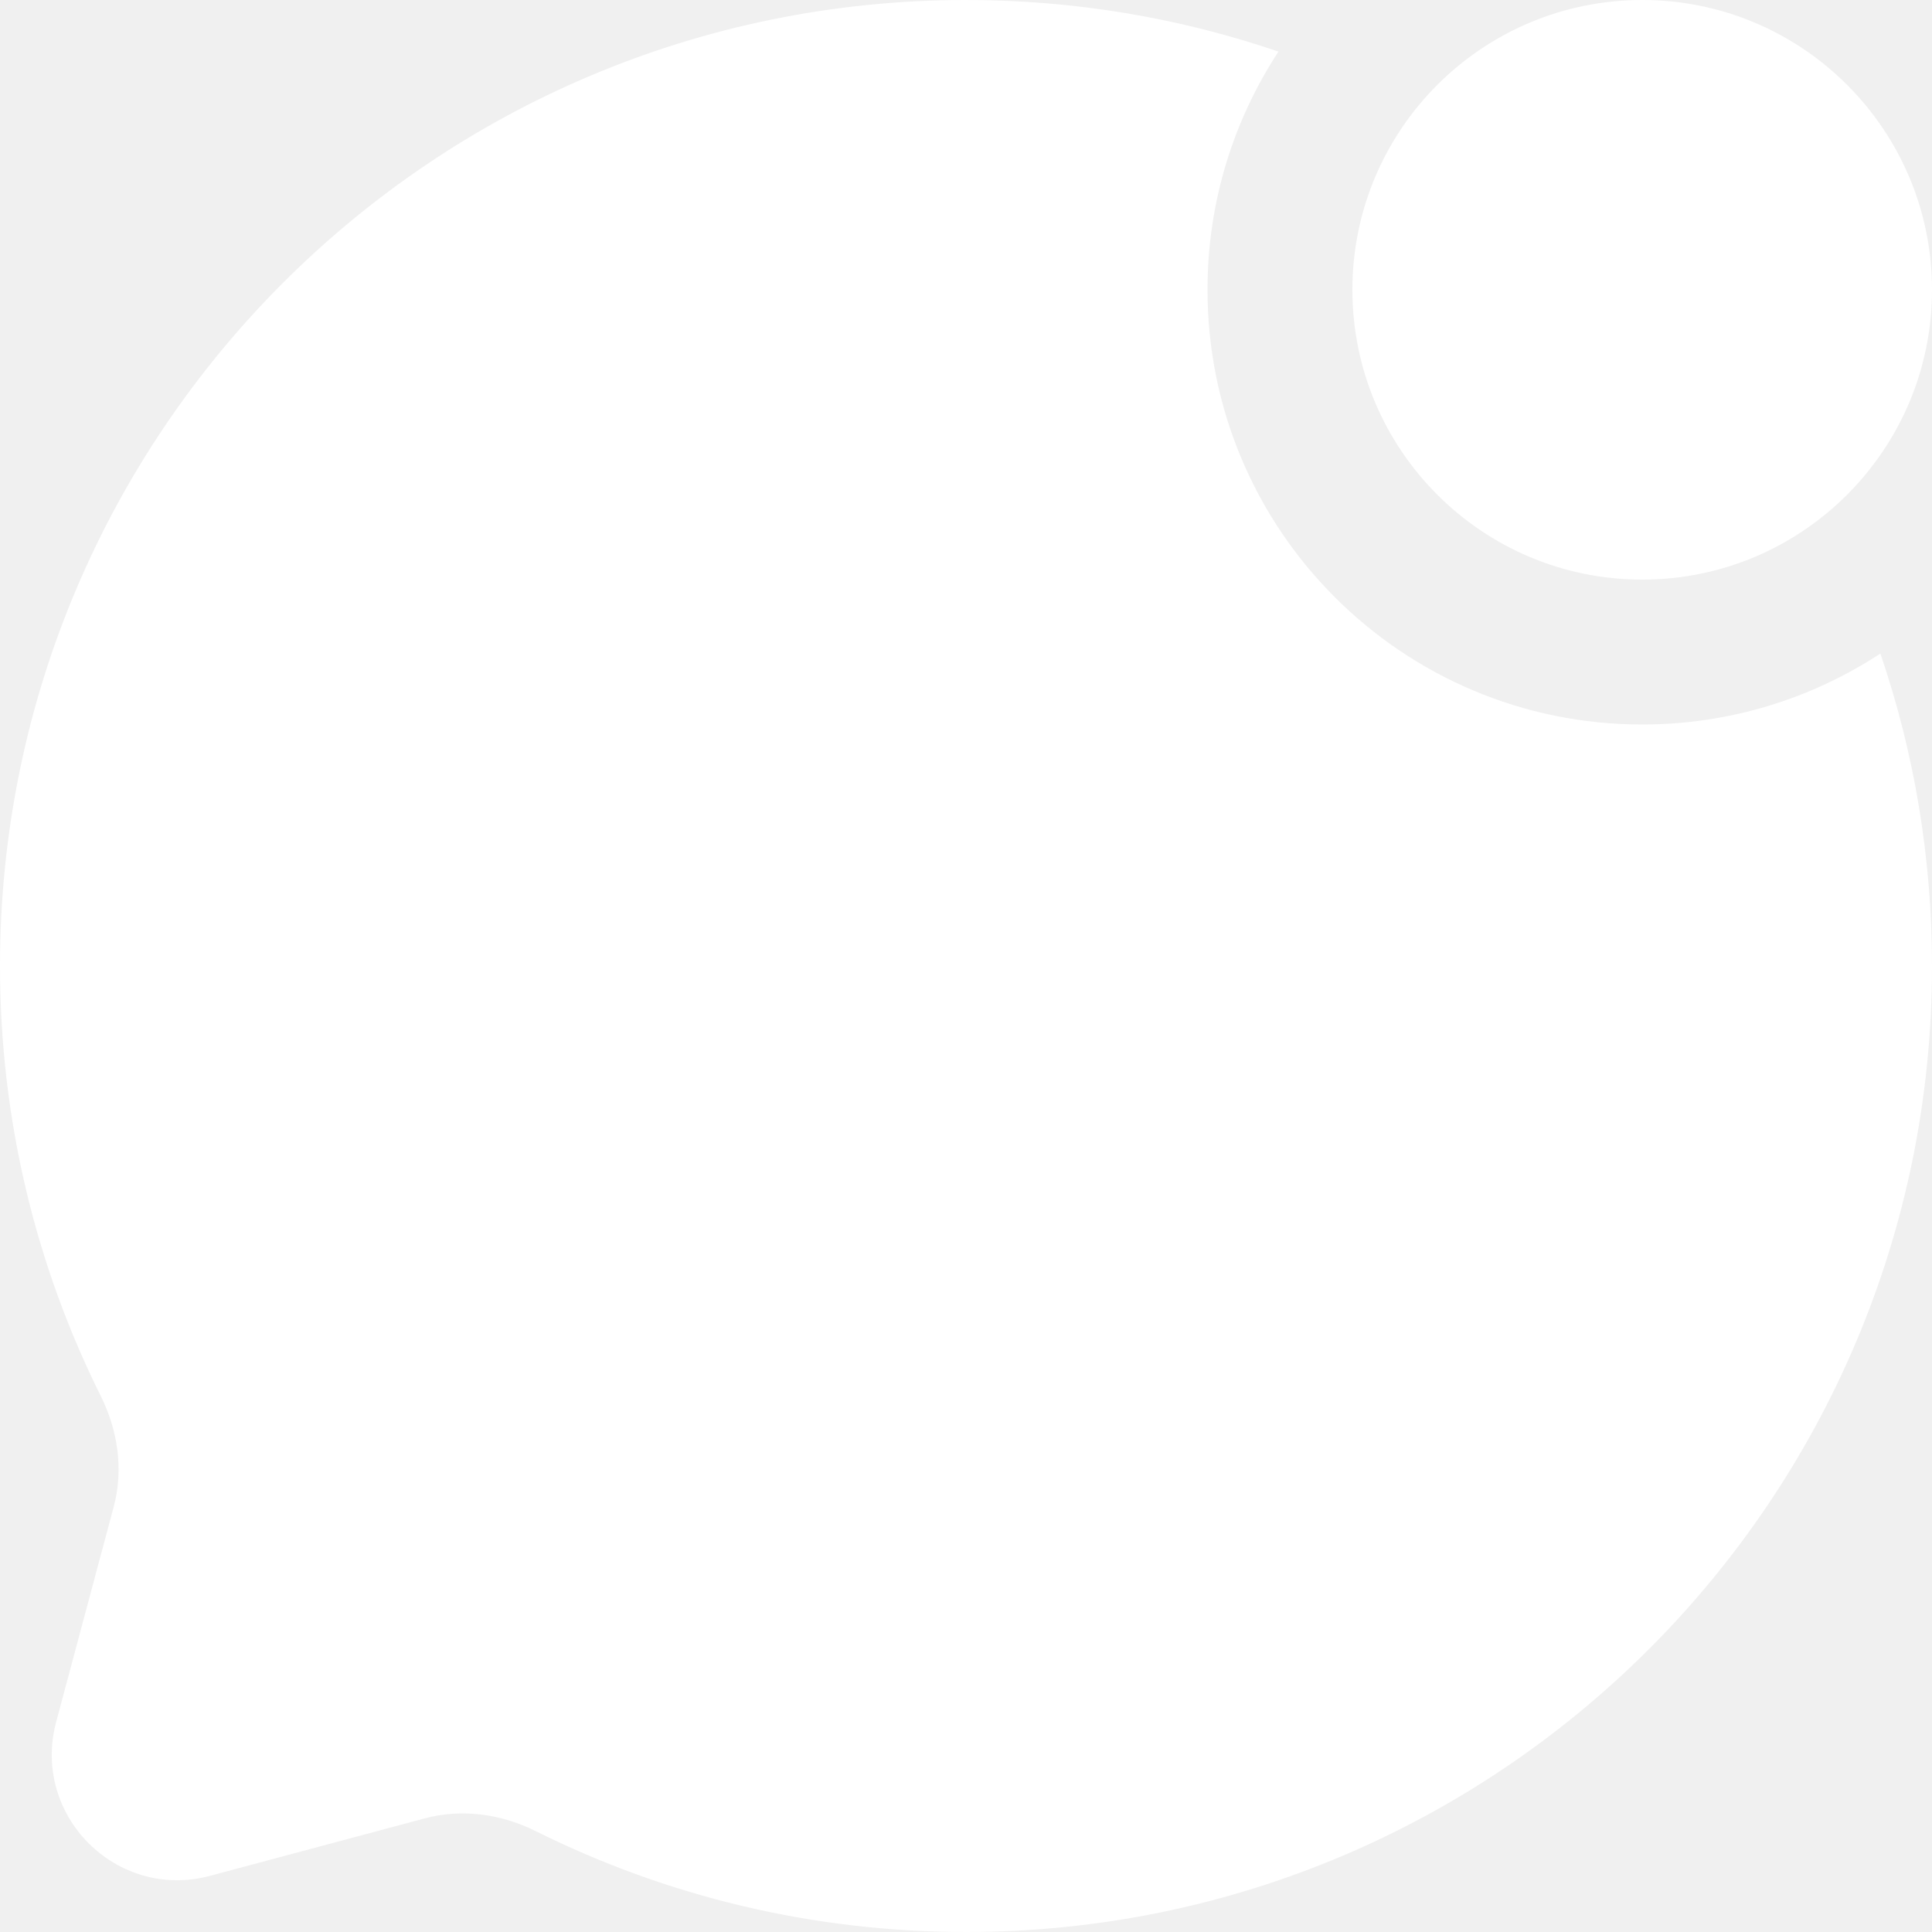
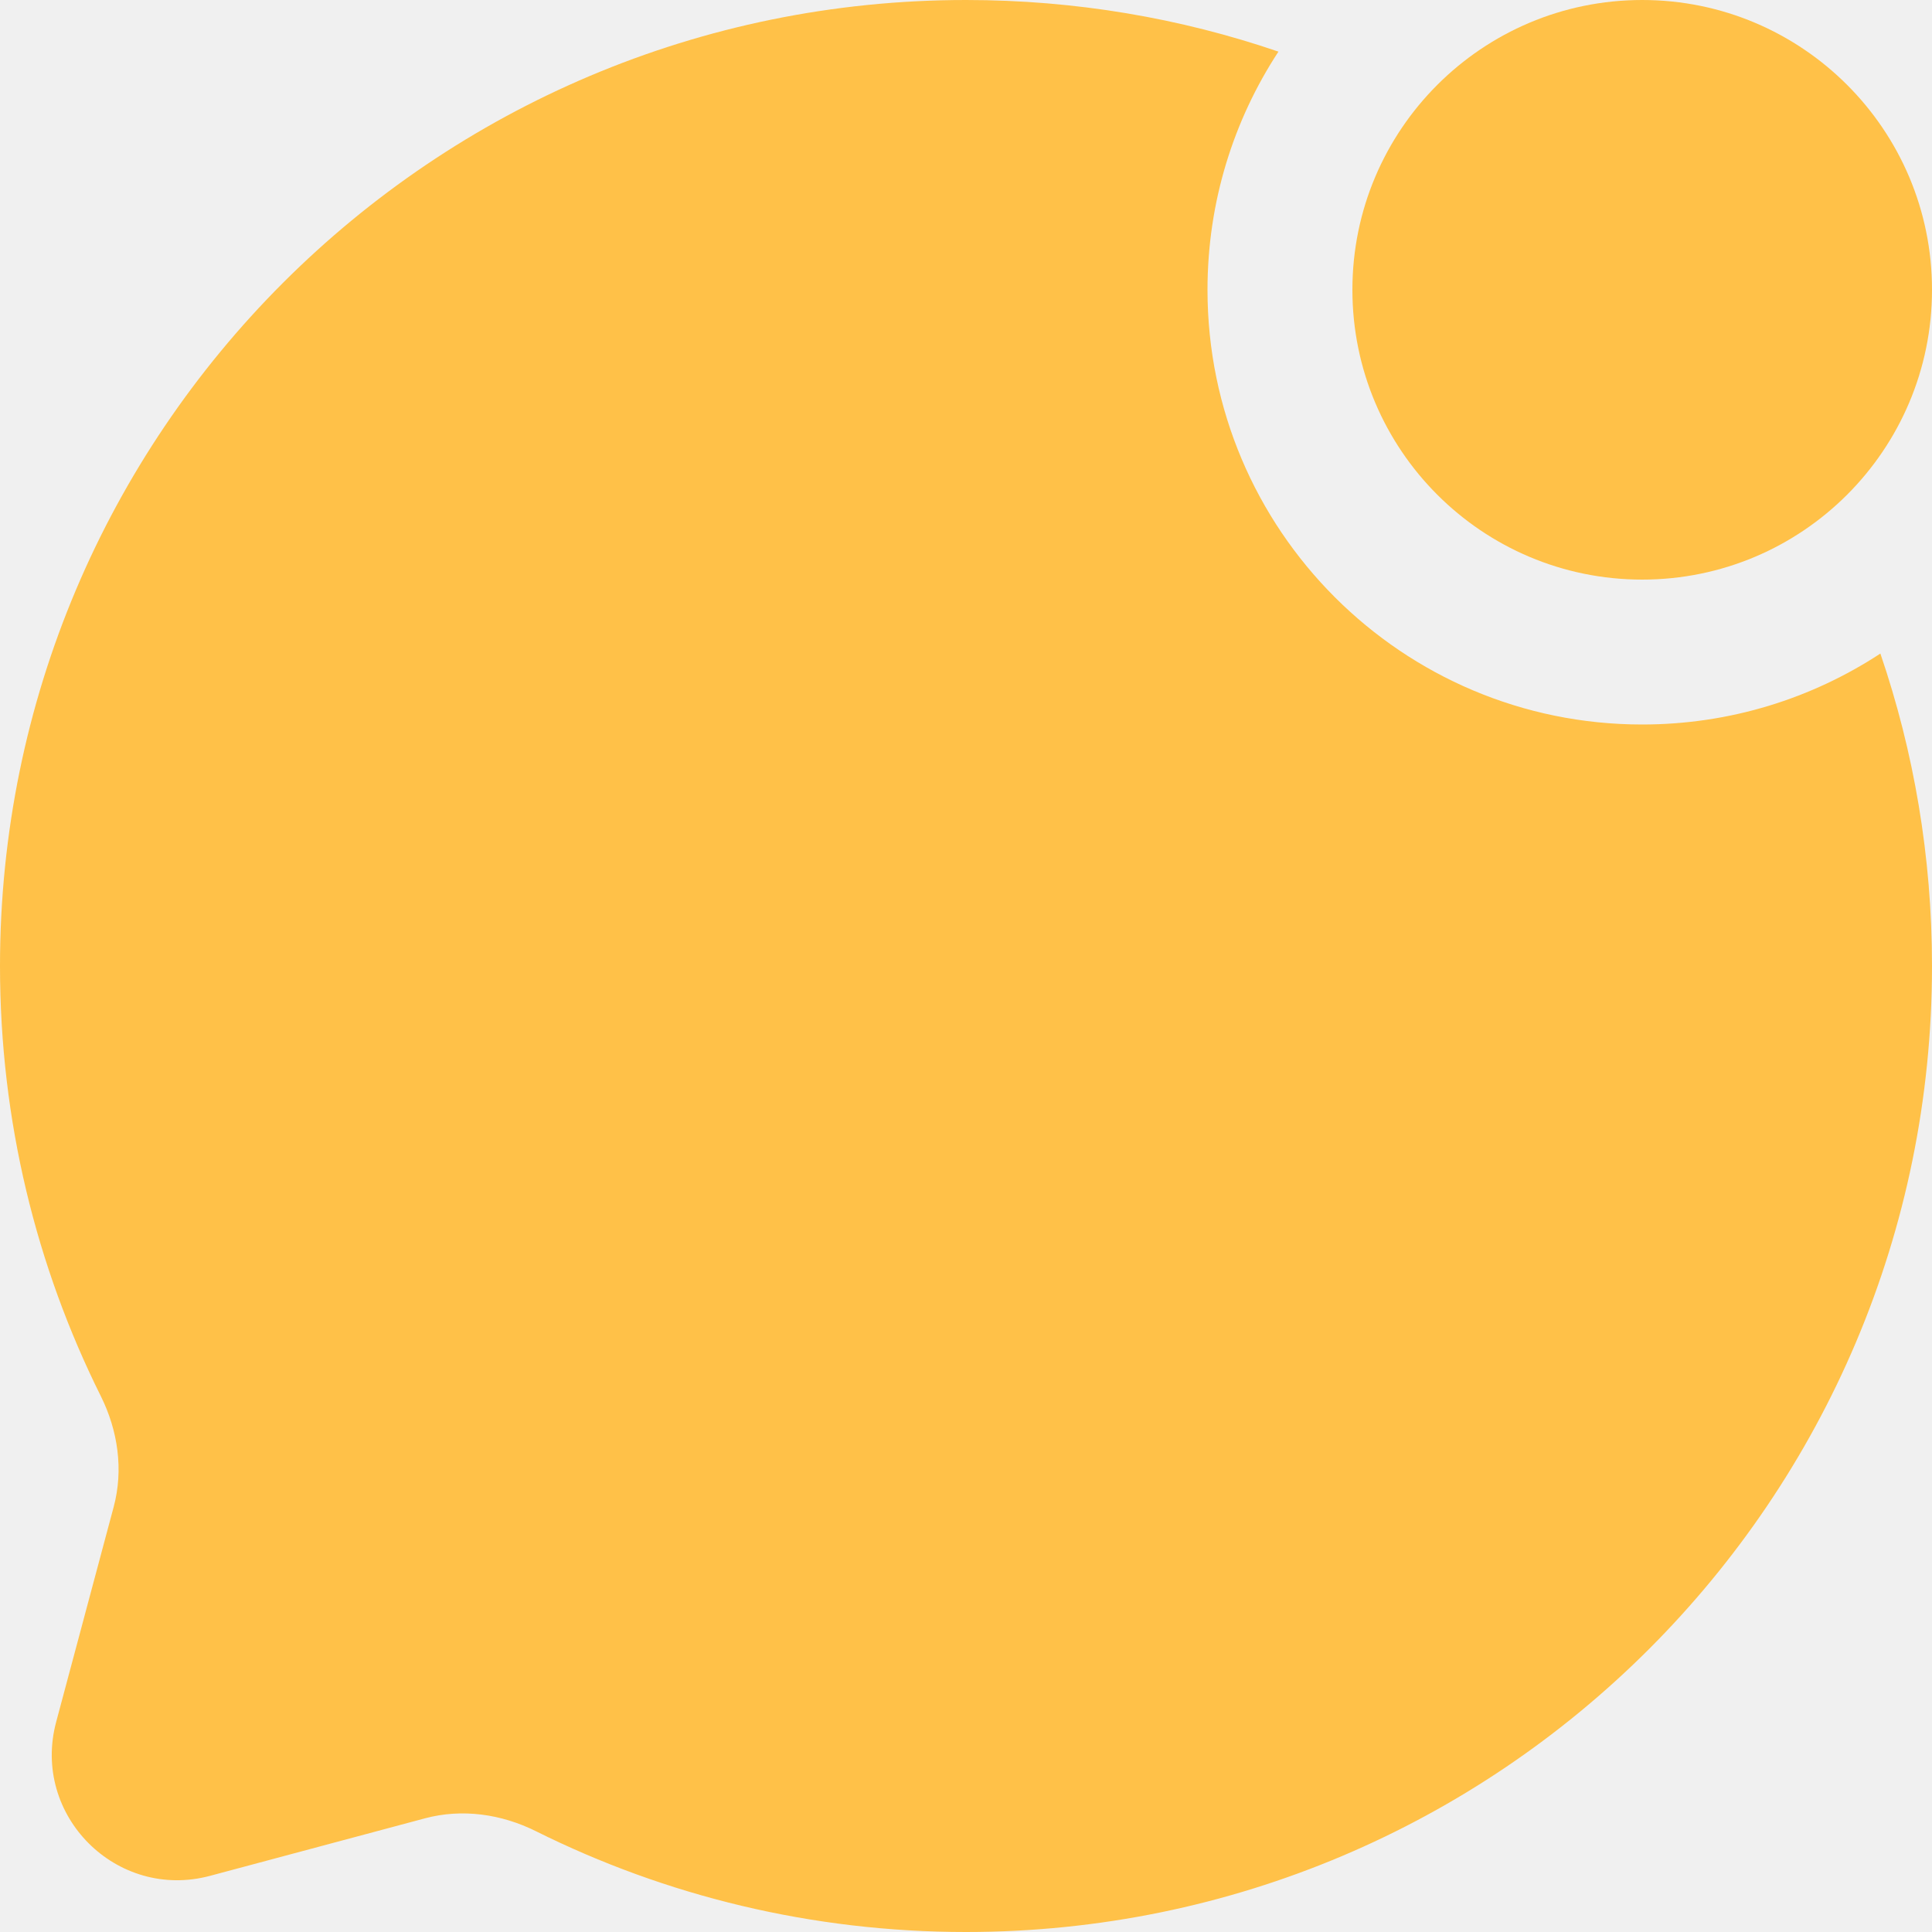
<svg xmlns="http://www.w3.org/2000/svg" width="18" height="18" viewBox="0 0 18 18" fill="none">
-   <path d="M18 2.7C18 4.191 16.791 5.4 15.3 5.4C13.809 5.4 12.6 4.191 12.6 2.7C12.6 1.209 13.809 0 15.3 0C16.791 0 18 1.209 18 2.7Z" fill="white" />
-   <path d="M11.911 0.481C10.998 0.169 10.019 0 9 0C4.029 0 0 4.029 0 9C0 10.44 0.338 11.8 0.939 13.007C1.099 13.328 1.152 13.694 1.059 14.04L0.523 16.044C0.291 16.914 1.086 17.709 1.956 17.477L3.959 16.941C4.306 16.848 4.672 16.901 4.993 17.061C6.2 17.662 7.56 18 9 18C13.97 18 18 13.97 18 9C18 7.981 17.831 7.002 17.519 6.089C16.881 6.507 16.119 6.75 15.3 6.75C13.063 6.75 11.25 4.937 11.25 2.7C11.25 1.881 11.493 1.119 11.911 0.481Z" fill="white" />
+   <path d="M18 2.7C18 4.191 16.791 5.4 15.3 5.4C13.809 5.4 12.6 4.191 12.6 2.7C12.6 1.209 13.809 0 15.3 0C16.791 0 18 1.209 18 2.7Z" fill="#FFC148" />
+   <path d="M11.911 0.481C10.998 0.169 10.019 0 9 0C4.029 0 0 4.029 0 9C0 10.44 0.338 11.8 0.939 13.007C1.099 13.328 1.152 13.694 1.059 14.04L0.523 16.044C0.291 16.914 1.086 17.709 1.956 17.477L3.959 16.941C4.306 16.848 4.672 16.901 4.993 17.061C6.2 17.662 7.56 18 9 18C13.97 18 18 13.97 18 9C18 7.981 17.831 7.002 17.519 6.089C16.881 6.507 16.119 6.75 15.3 6.75C13.063 6.75 11.25 4.937 11.25 2.7C11.25 1.881 11.493 1.119 11.911 0.481Z" fill="#FFC148" />
</svg>
